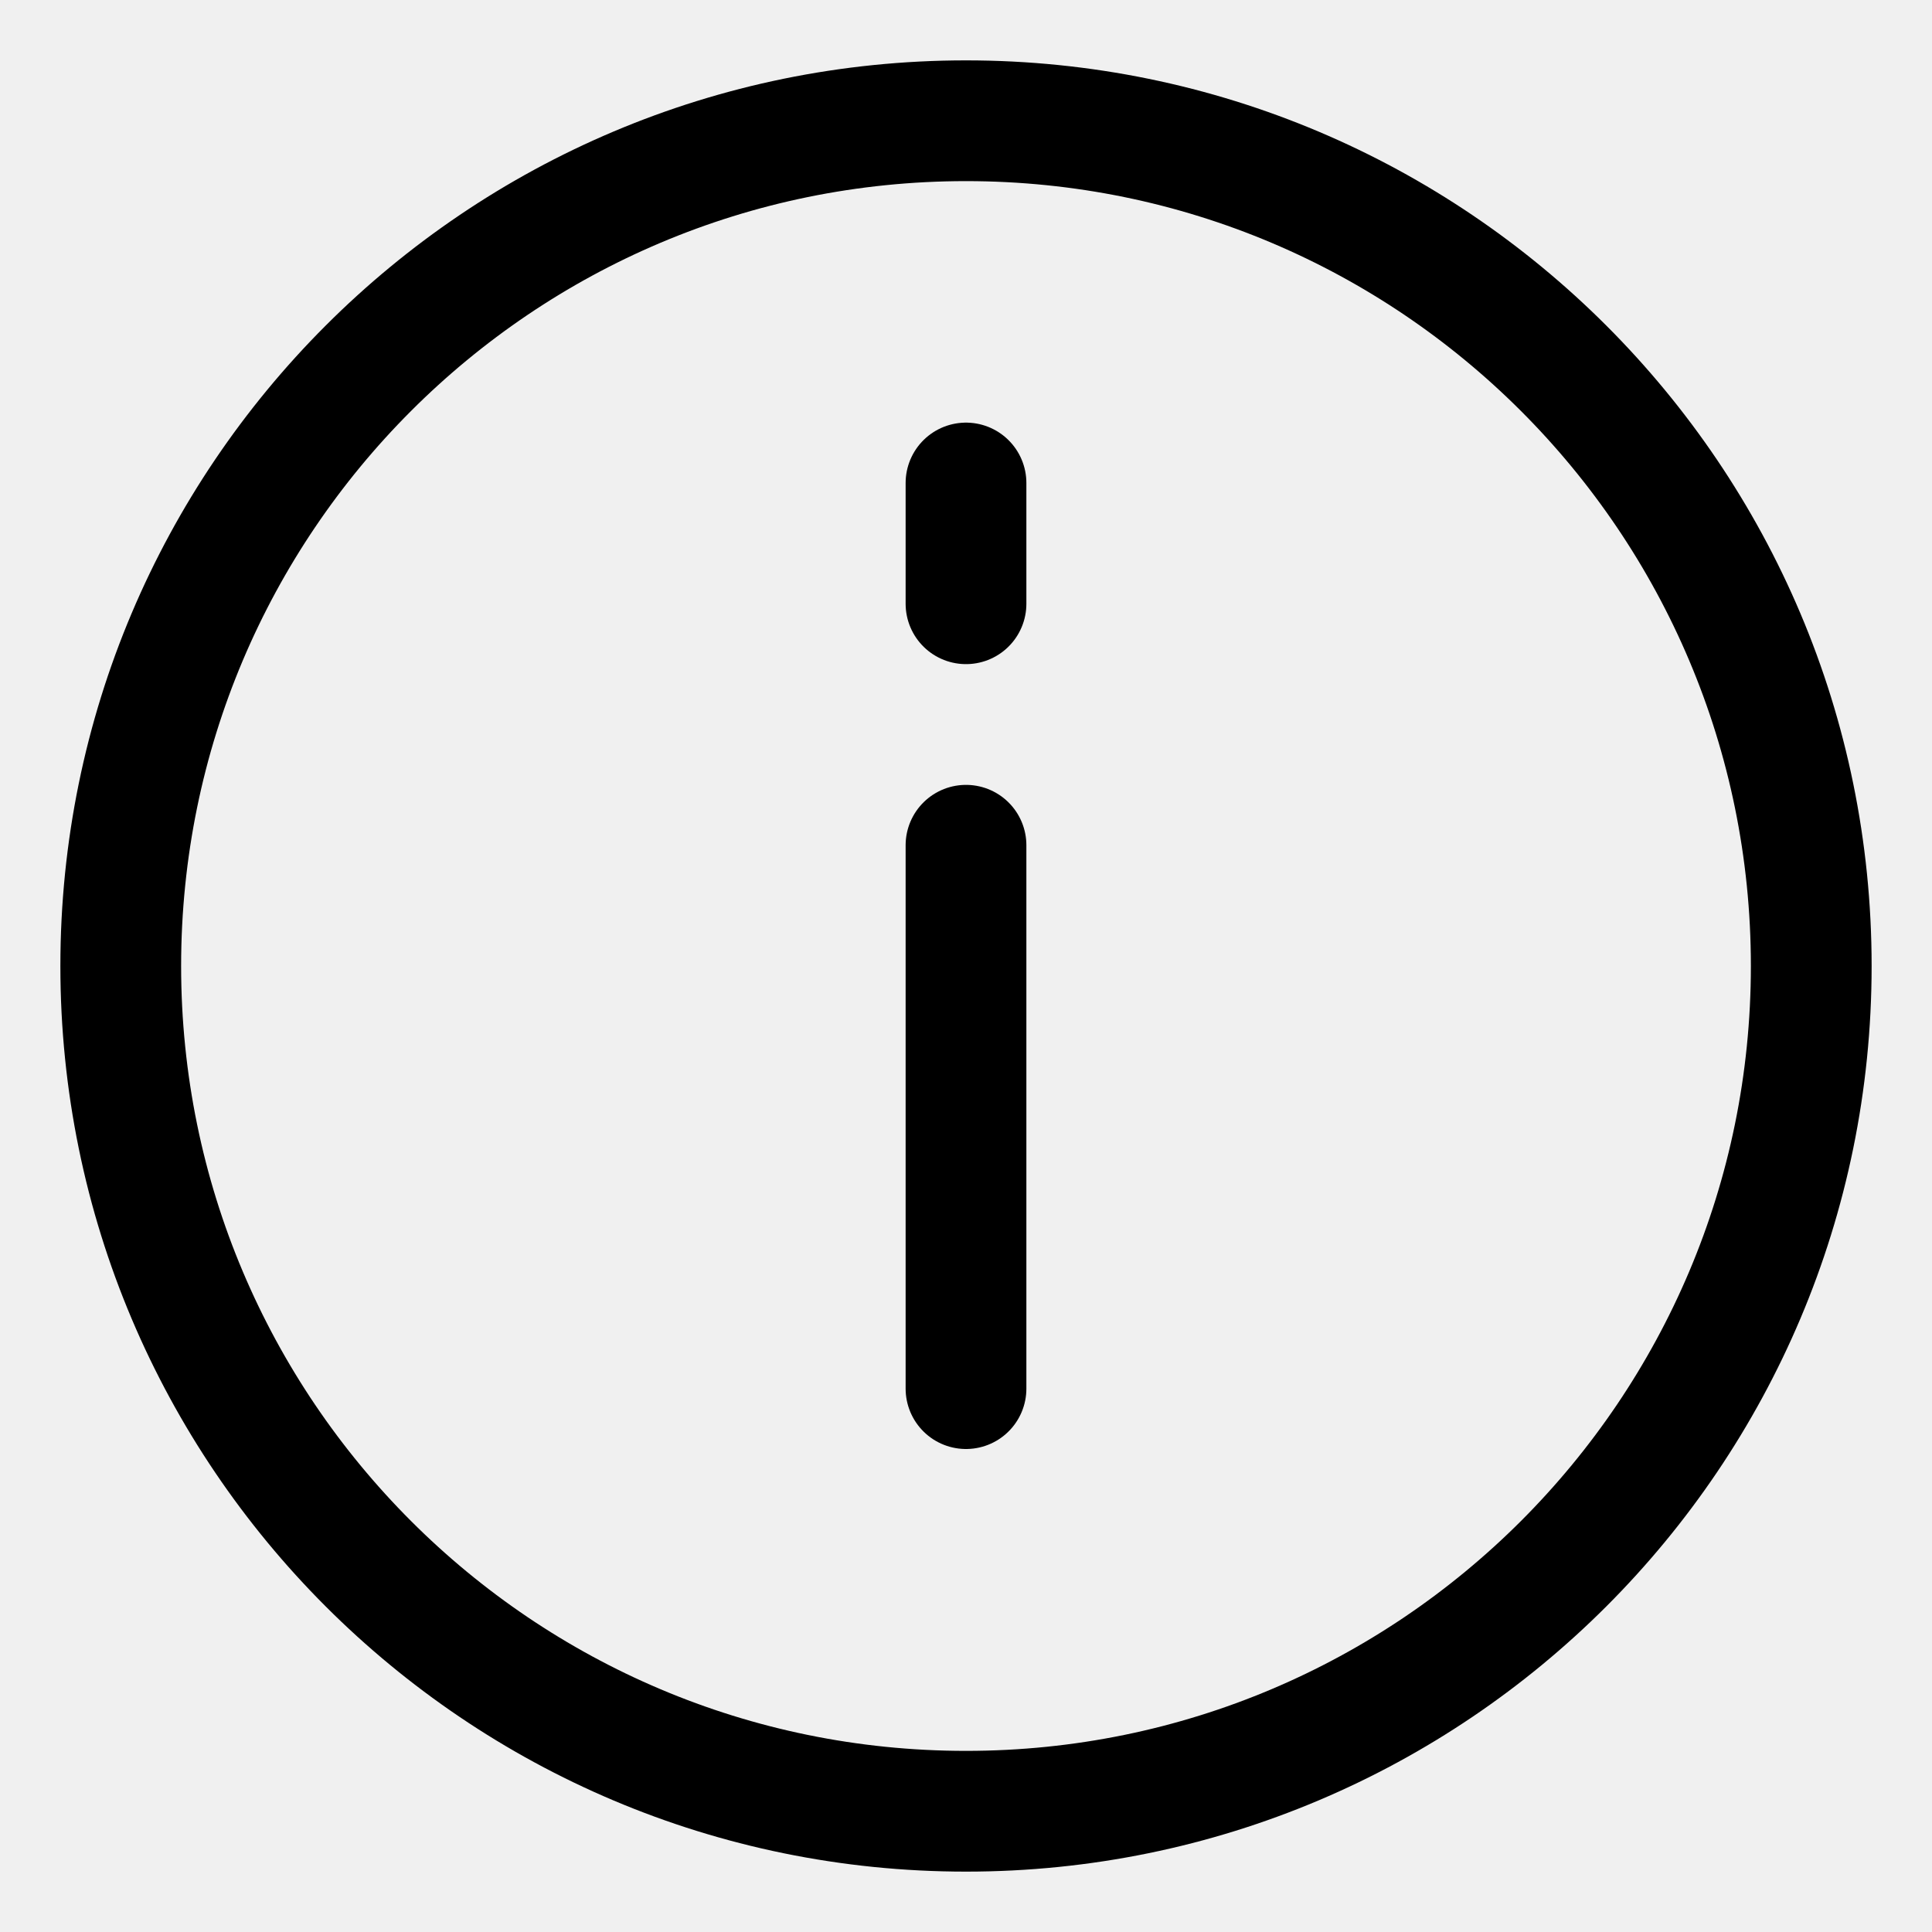
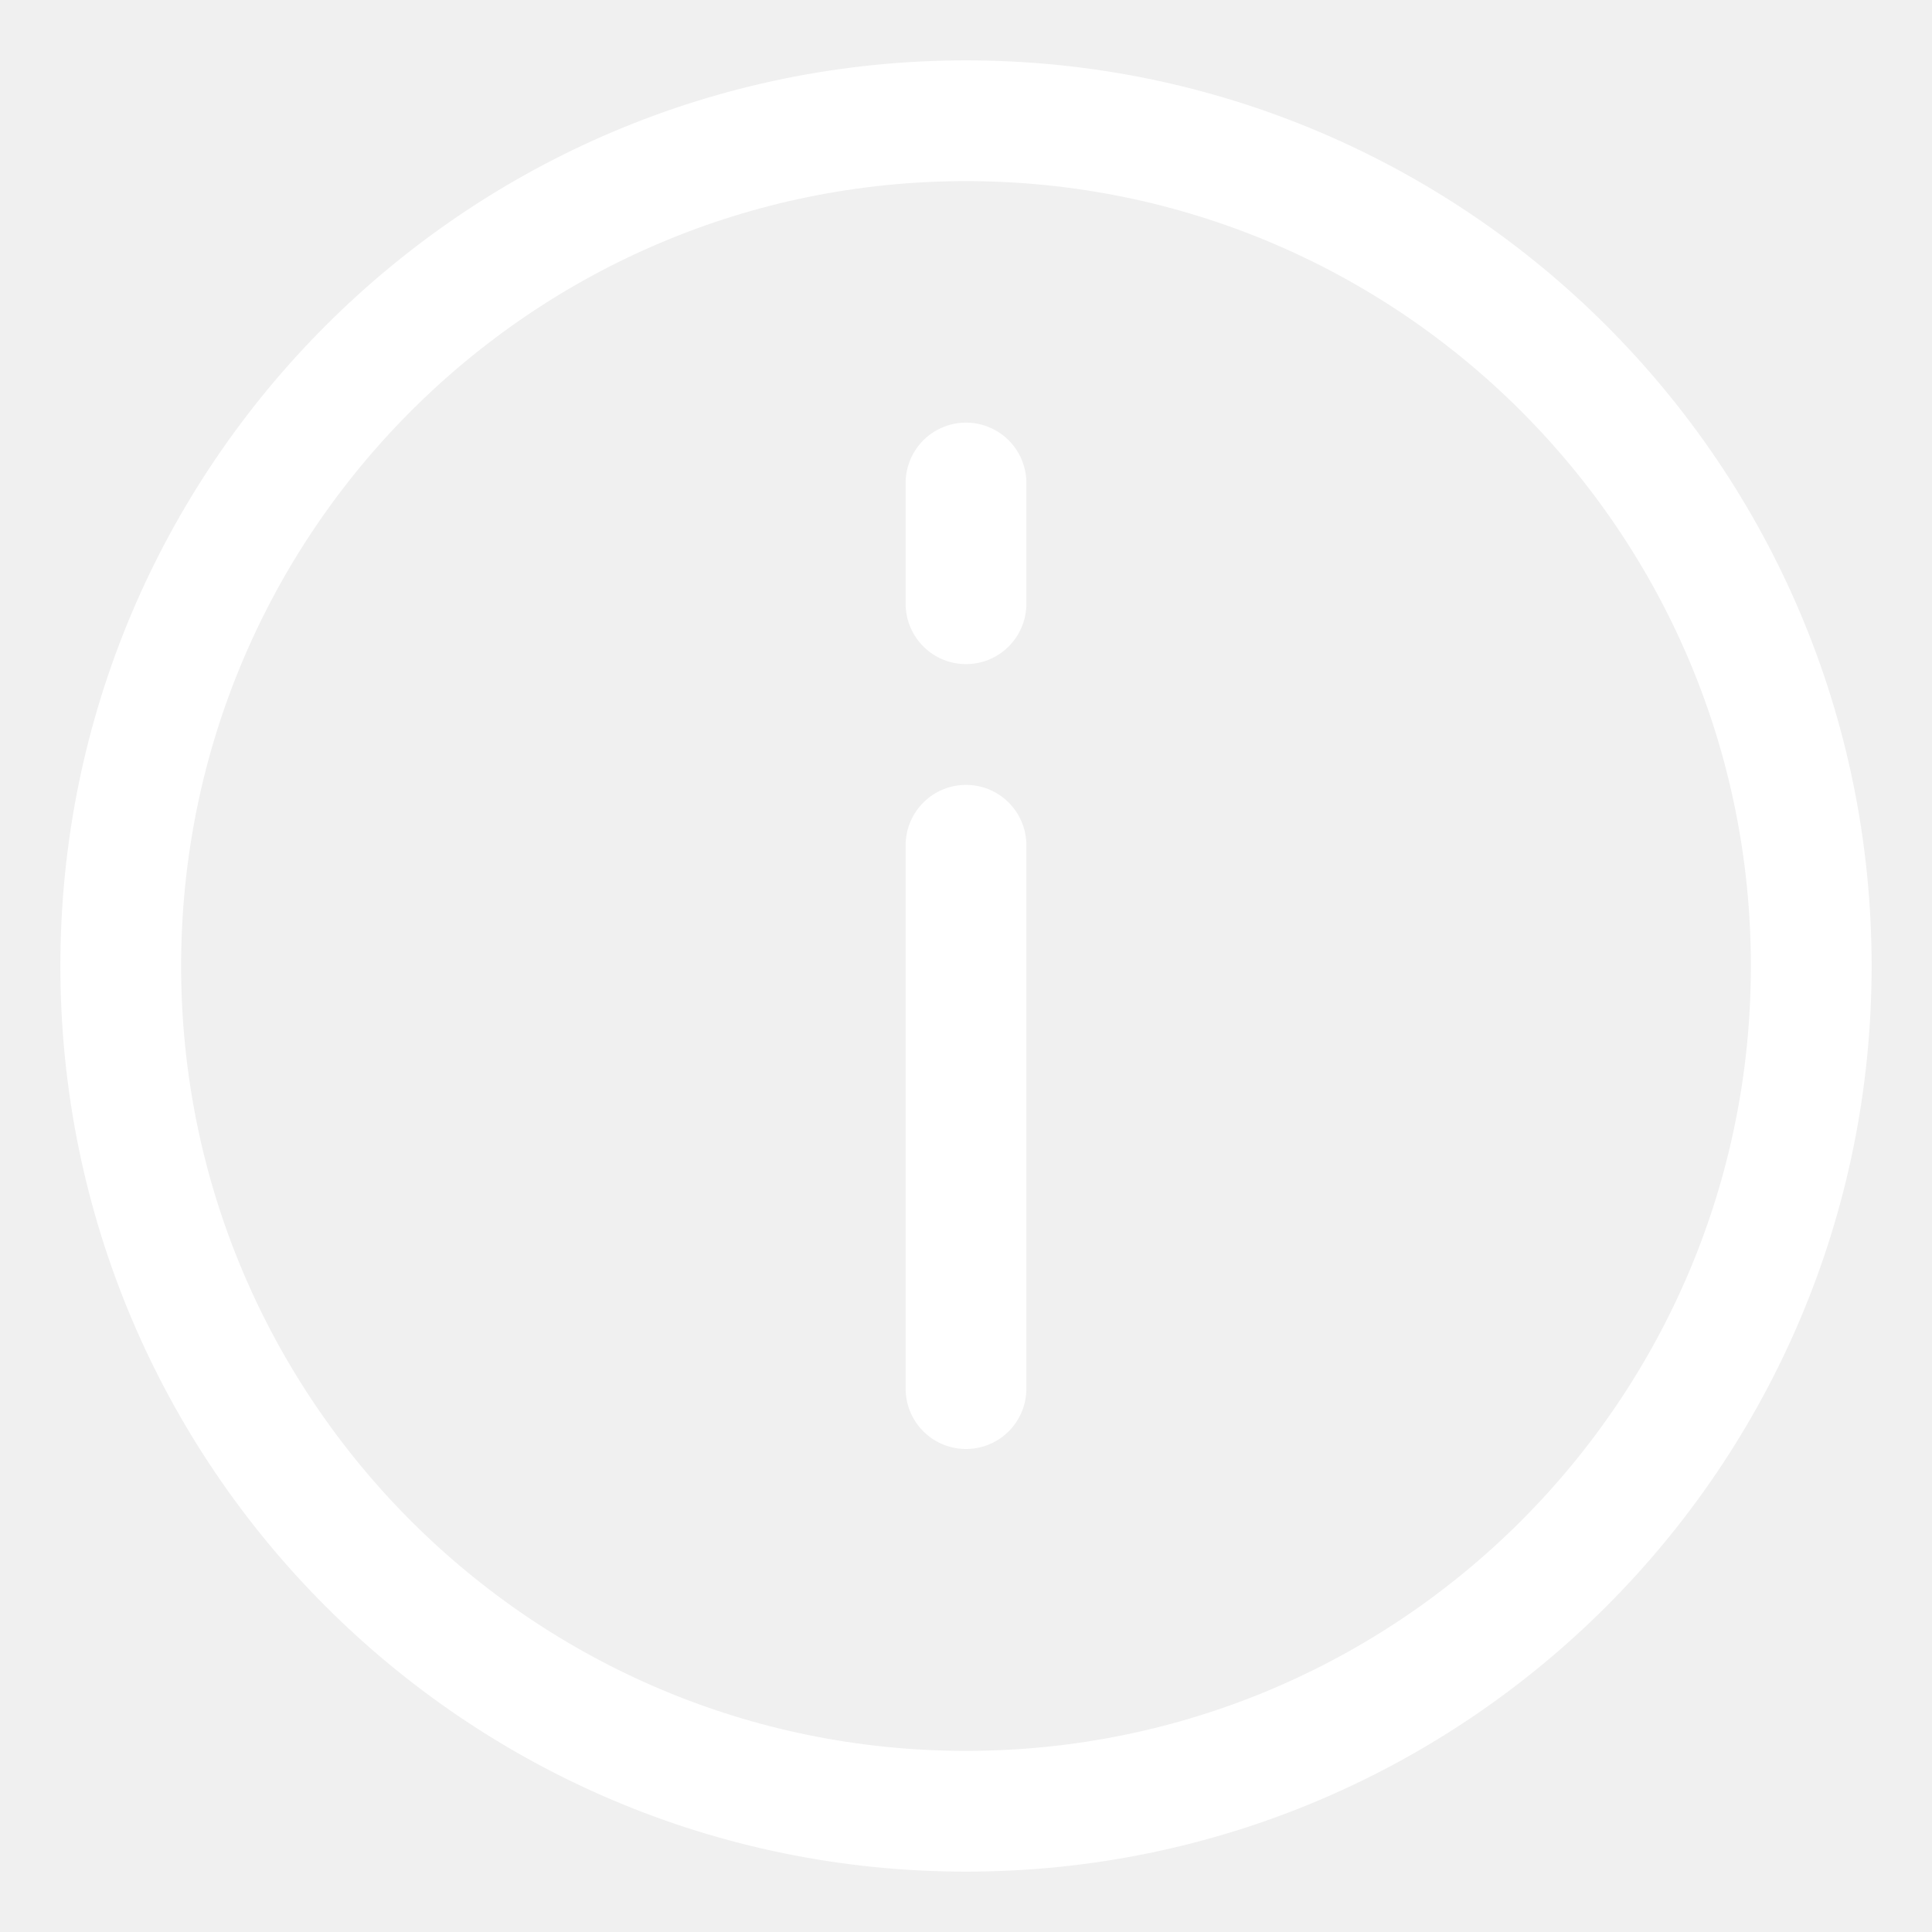
- <svg xmlns="http://www.w3.org/2000/svg" id="i-info" viewBox="0 0 32 32" width="32" height="32" fill="none" stroke="currentcolor" stroke-linecap="round" stroke-linejoin="round" stroke-width="2">
+ <svg xmlns="http://www.w3.org/2000/svg" id="i-info" viewBox="0 0 32 32" width="32" height="32" fill="none" stroke="#FFFFFF" stroke-linecap="round" stroke-linejoin="round" stroke-width="2">
  <path d="M16 14 L16 23 M16 8 L16 10" />
  <circle cx="16" cy="16" r="14" />
</svg>
